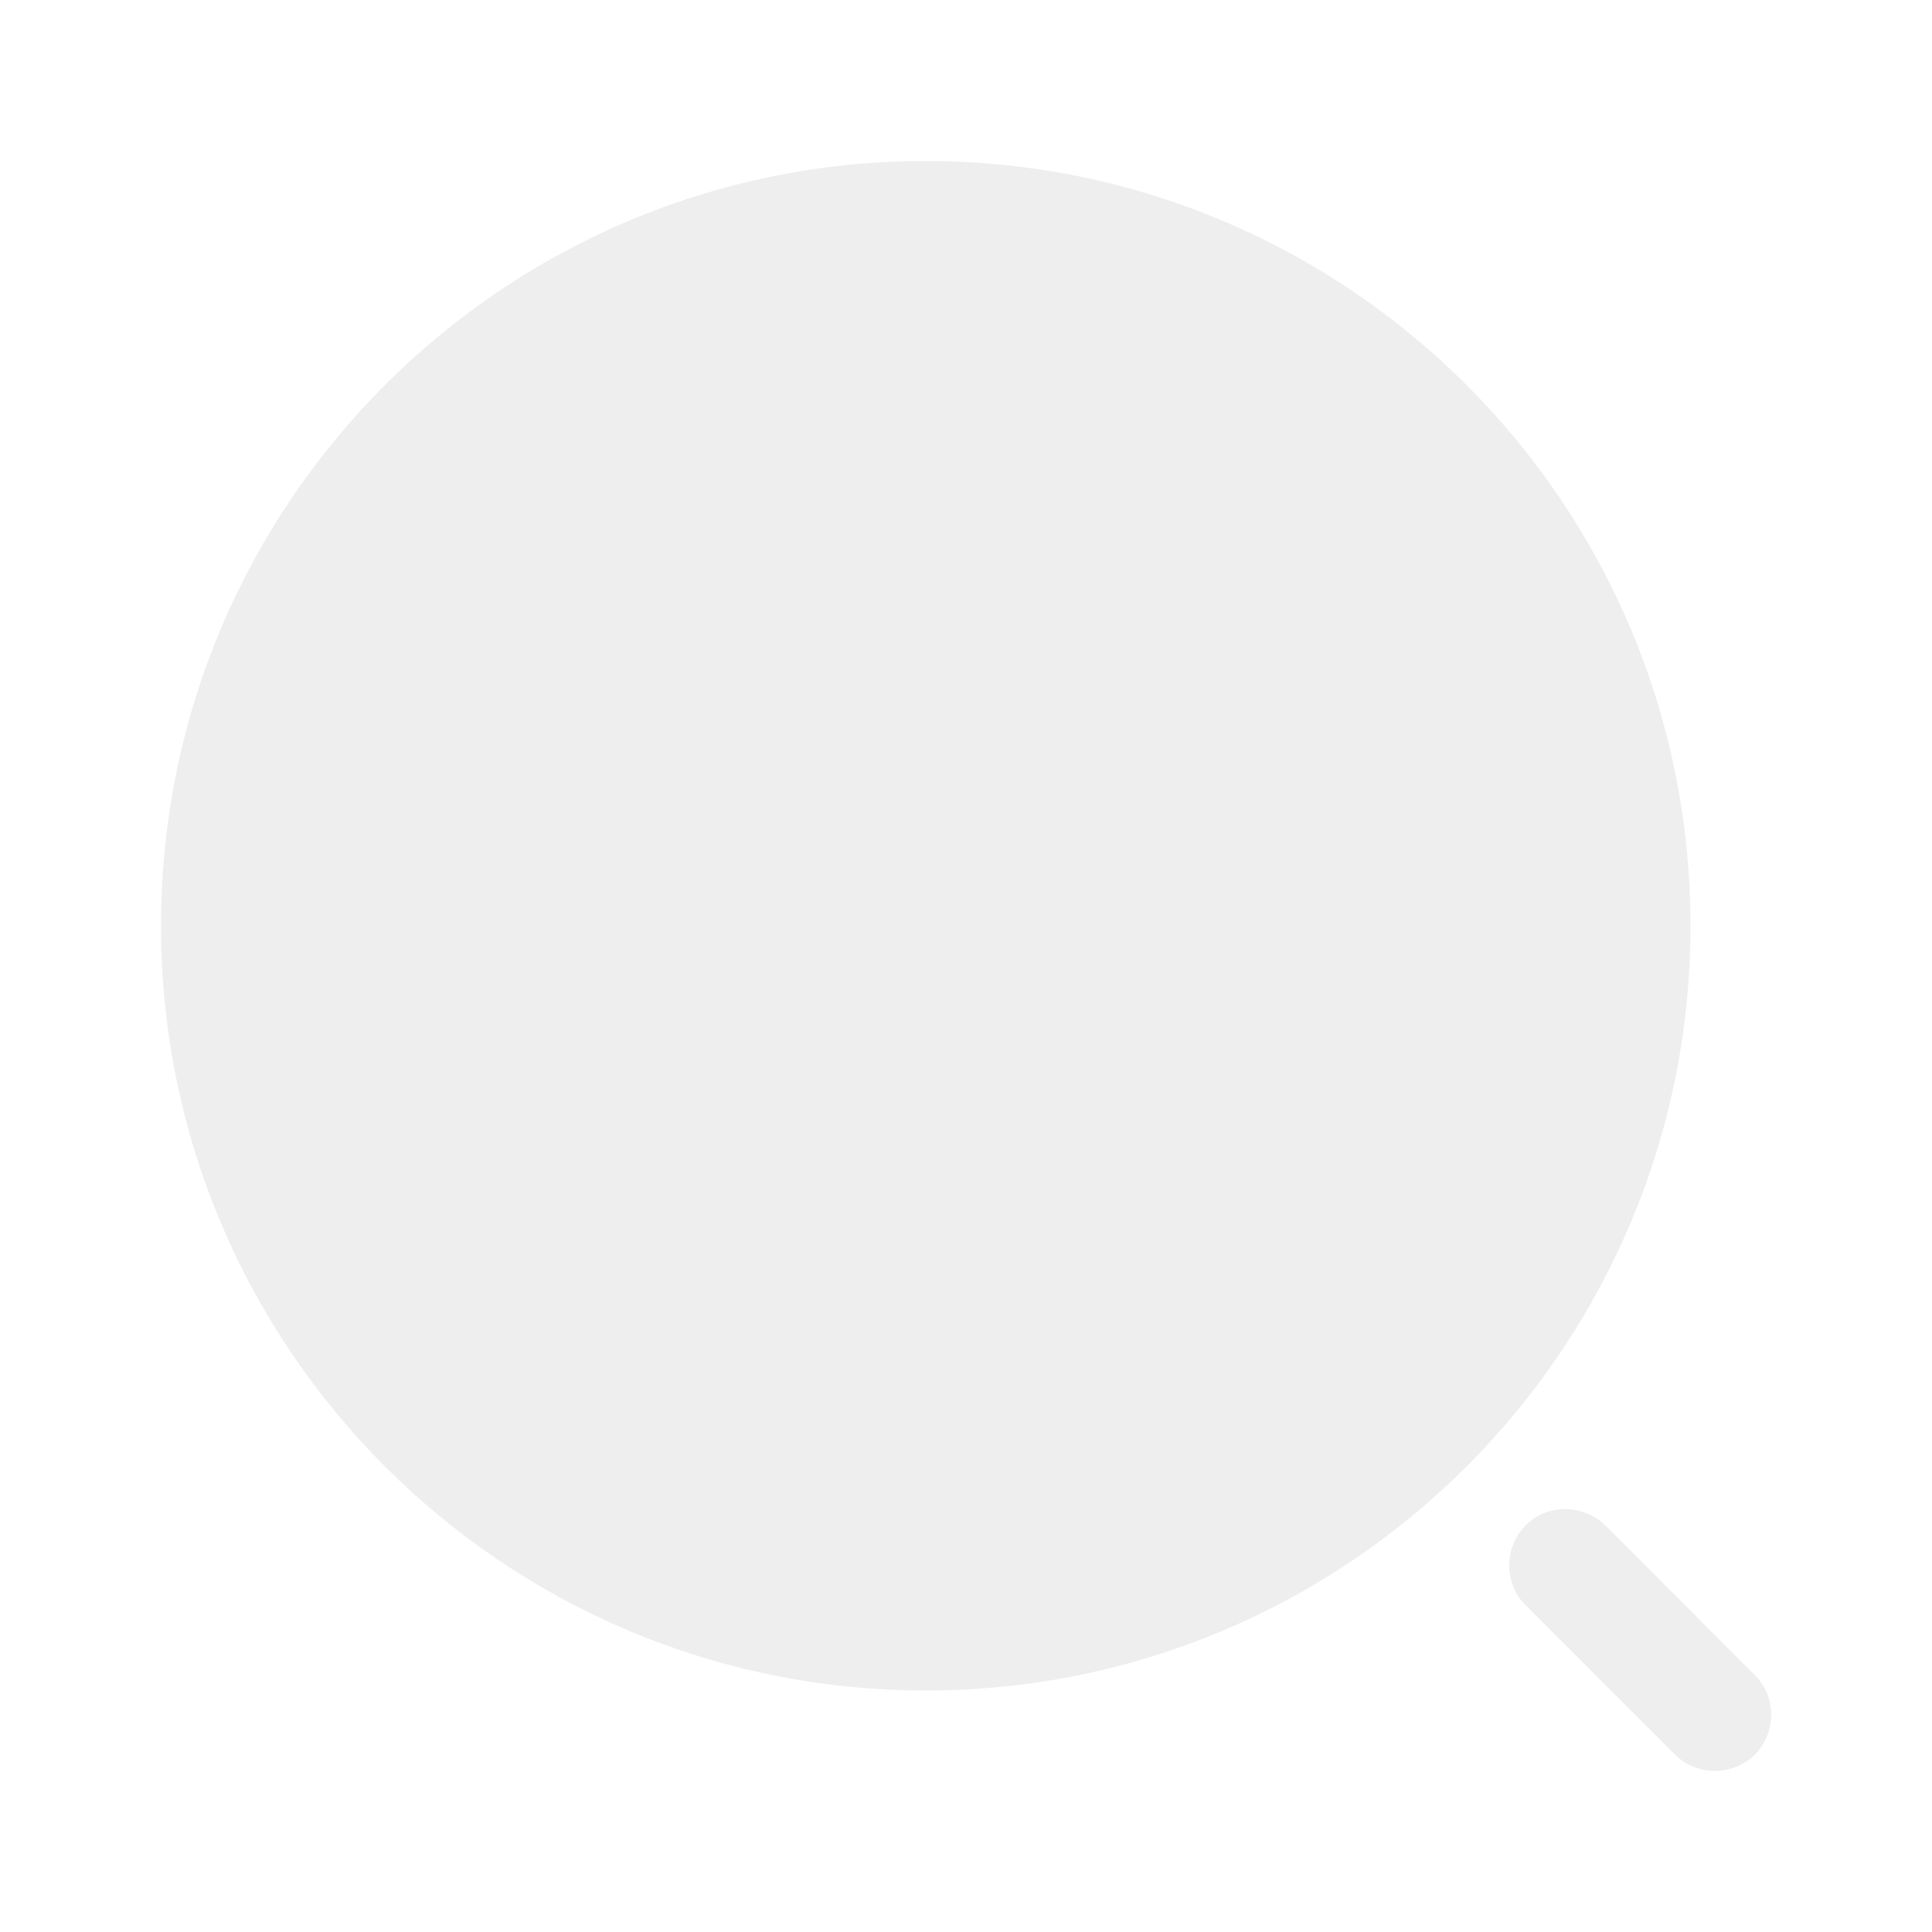
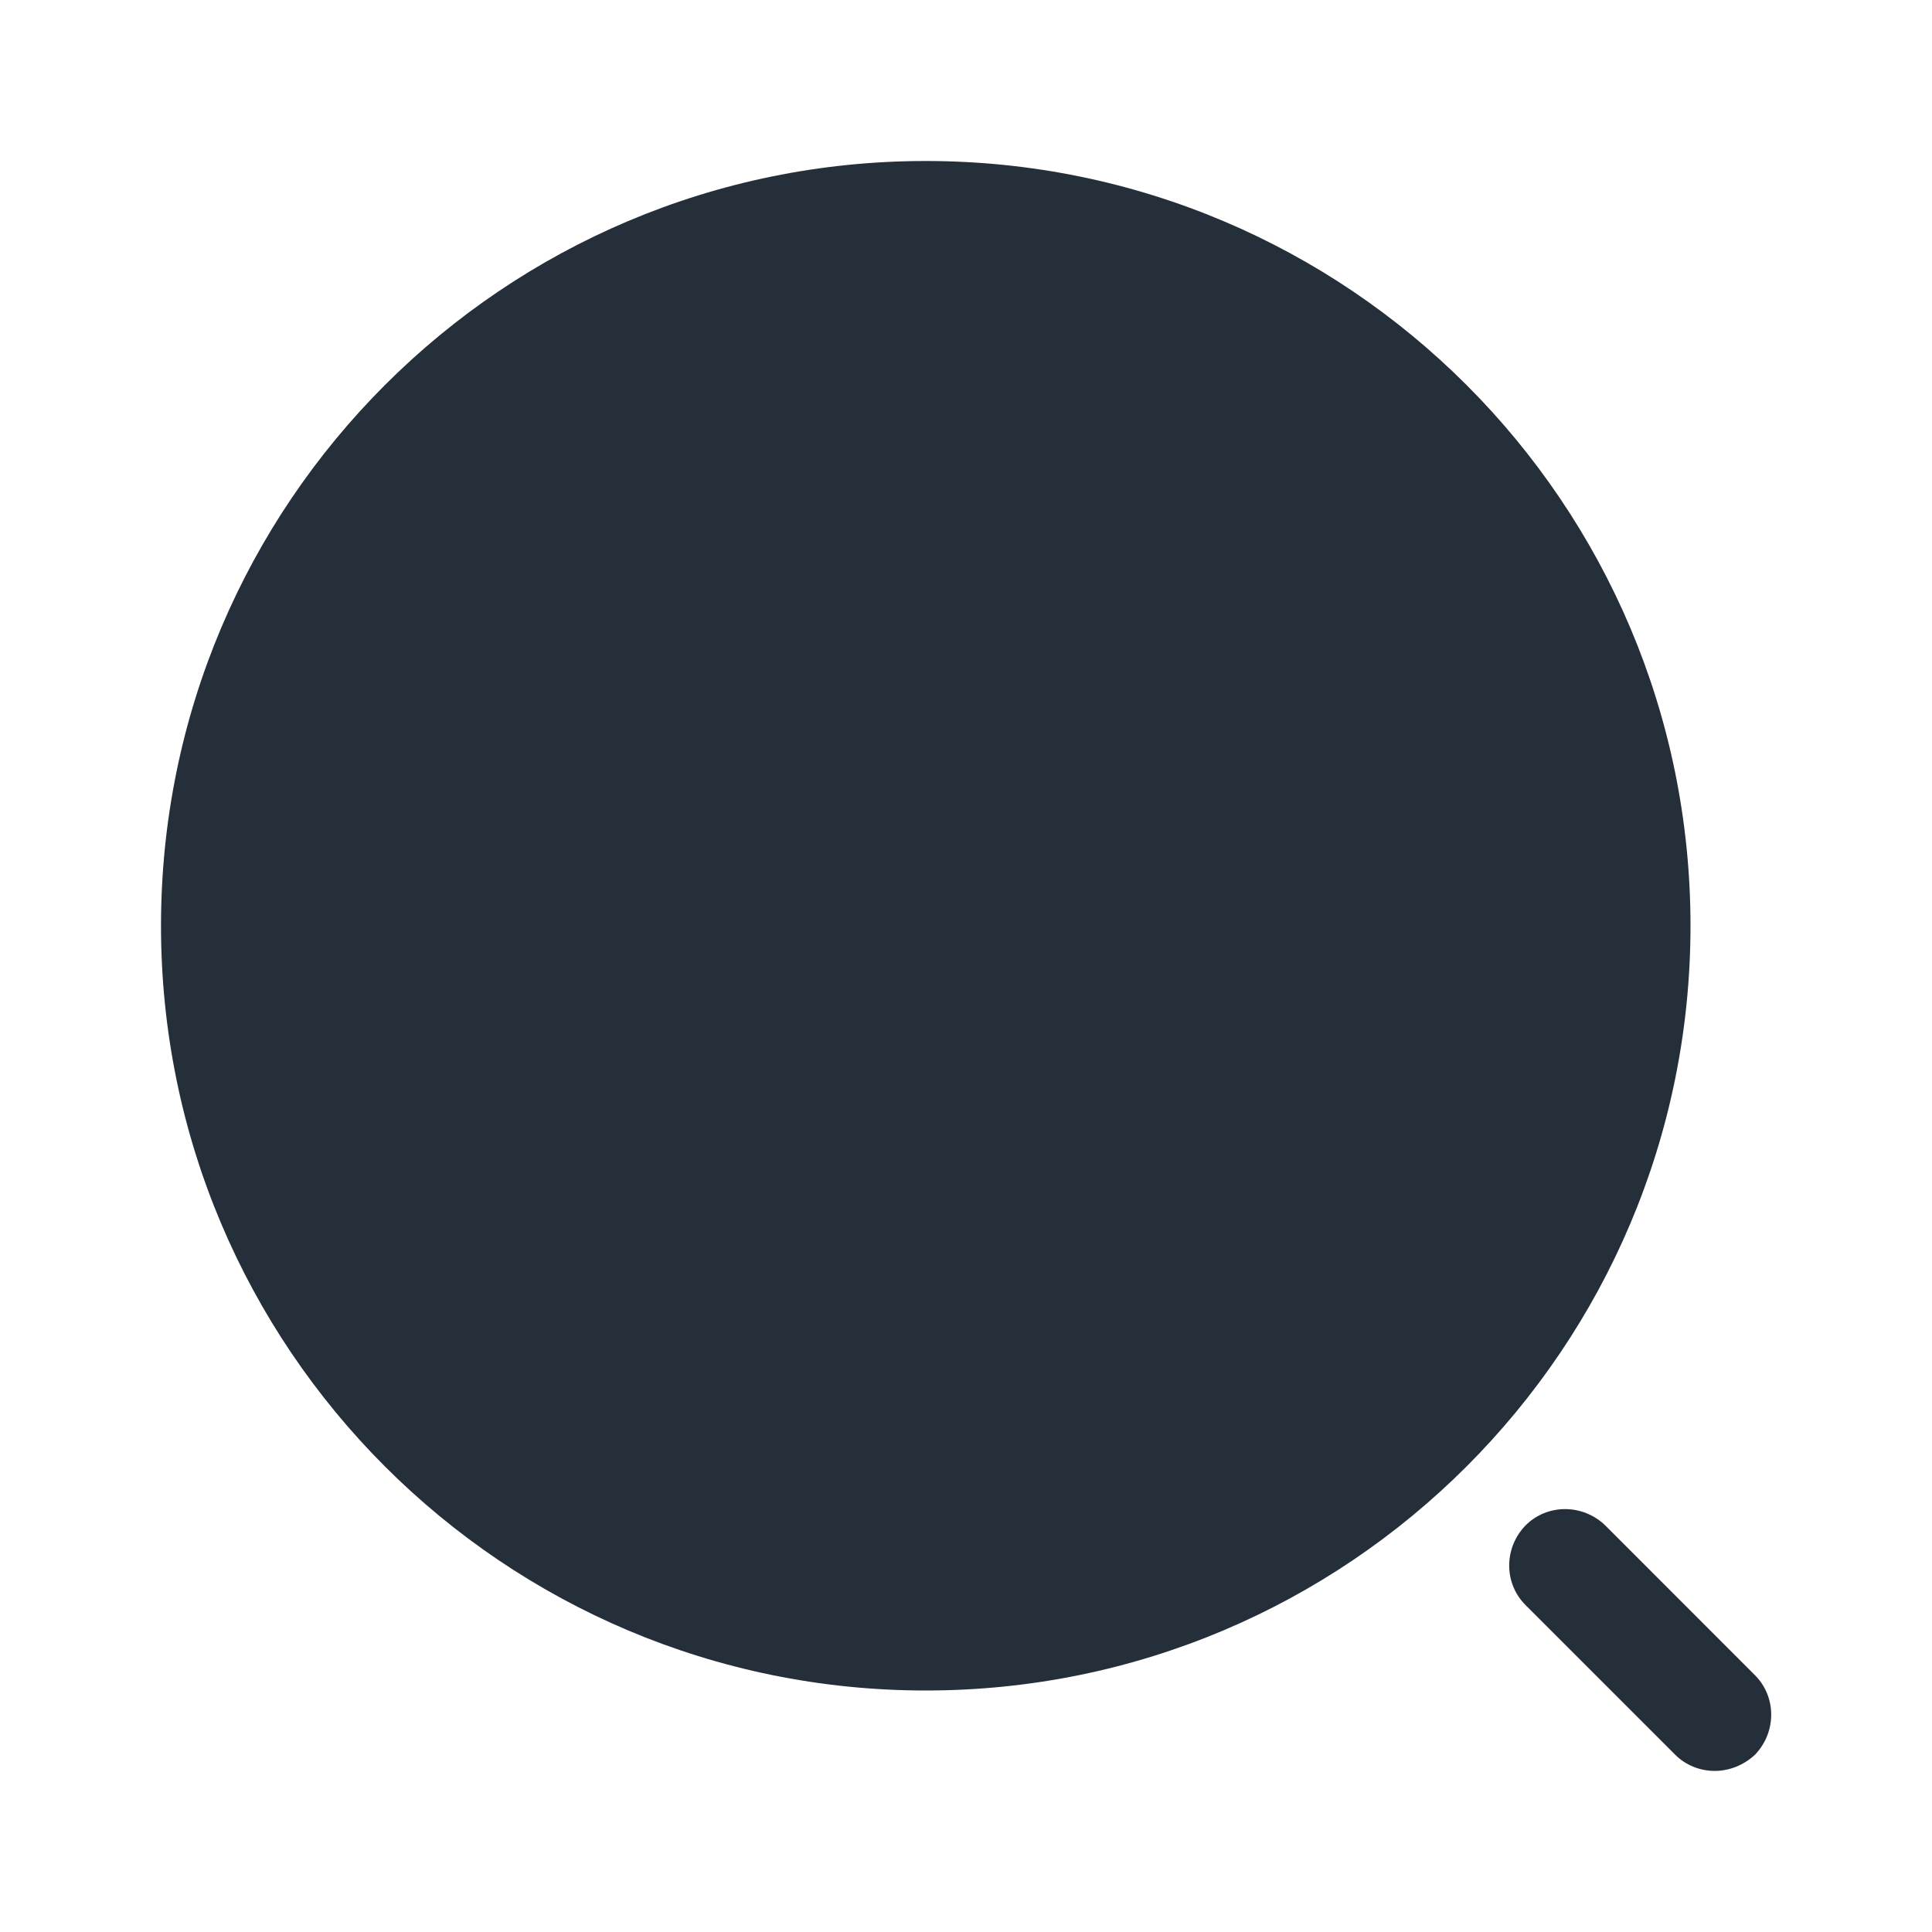
<svg xmlns="http://www.w3.org/2000/svg" width="800px" height="800px" viewBox="0 0 24 24" fill="none">
-   <path d="M11.5 21C16.747 21 21 16.747 21 11.5C21 6.253 16.747 2 11.5 2C6.253 2 2 6.253 2 11.5C2 16.747 6.253 21 11.5 21Z" fill="#eeeeee" />
-   <path d="M21.3 21.999C21.12 21.999 20.941 21.929 20.811 21.799L18.951 19.939C18.68 19.669 18.68 19.229 18.951 18.949C19.221 18.679 19.66 18.679 19.941 18.949L21.8 20.809C22.07 21.079 22.07 21.519 21.8 21.799C21.66 21.929 21.48 21.999 21.3 21.999Z" fill="#eeeeee" />
+   <path d="M11.5 21C16.747 21 21 16.747 21 11.5C21 6.253 16.747 2 11.5 2C6.253 2 2 6.253 2 11.5C2 16.747 6.253 21 11.5 21Z" fill="#252f3a" />
+   <path d="M21.3 21.999C21.12 21.999 20.941 21.929 20.811 21.799L18.951 19.939C18.68 19.669 18.68 19.229 18.951 18.949C19.221 18.679 19.66 18.679 19.941 18.949L21.8 20.809C22.07 21.079 22.07 21.519 21.8 21.799C21.66 21.929 21.48 21.999 21.3 21.999Z" fill="#252f3a" />
</svg>
